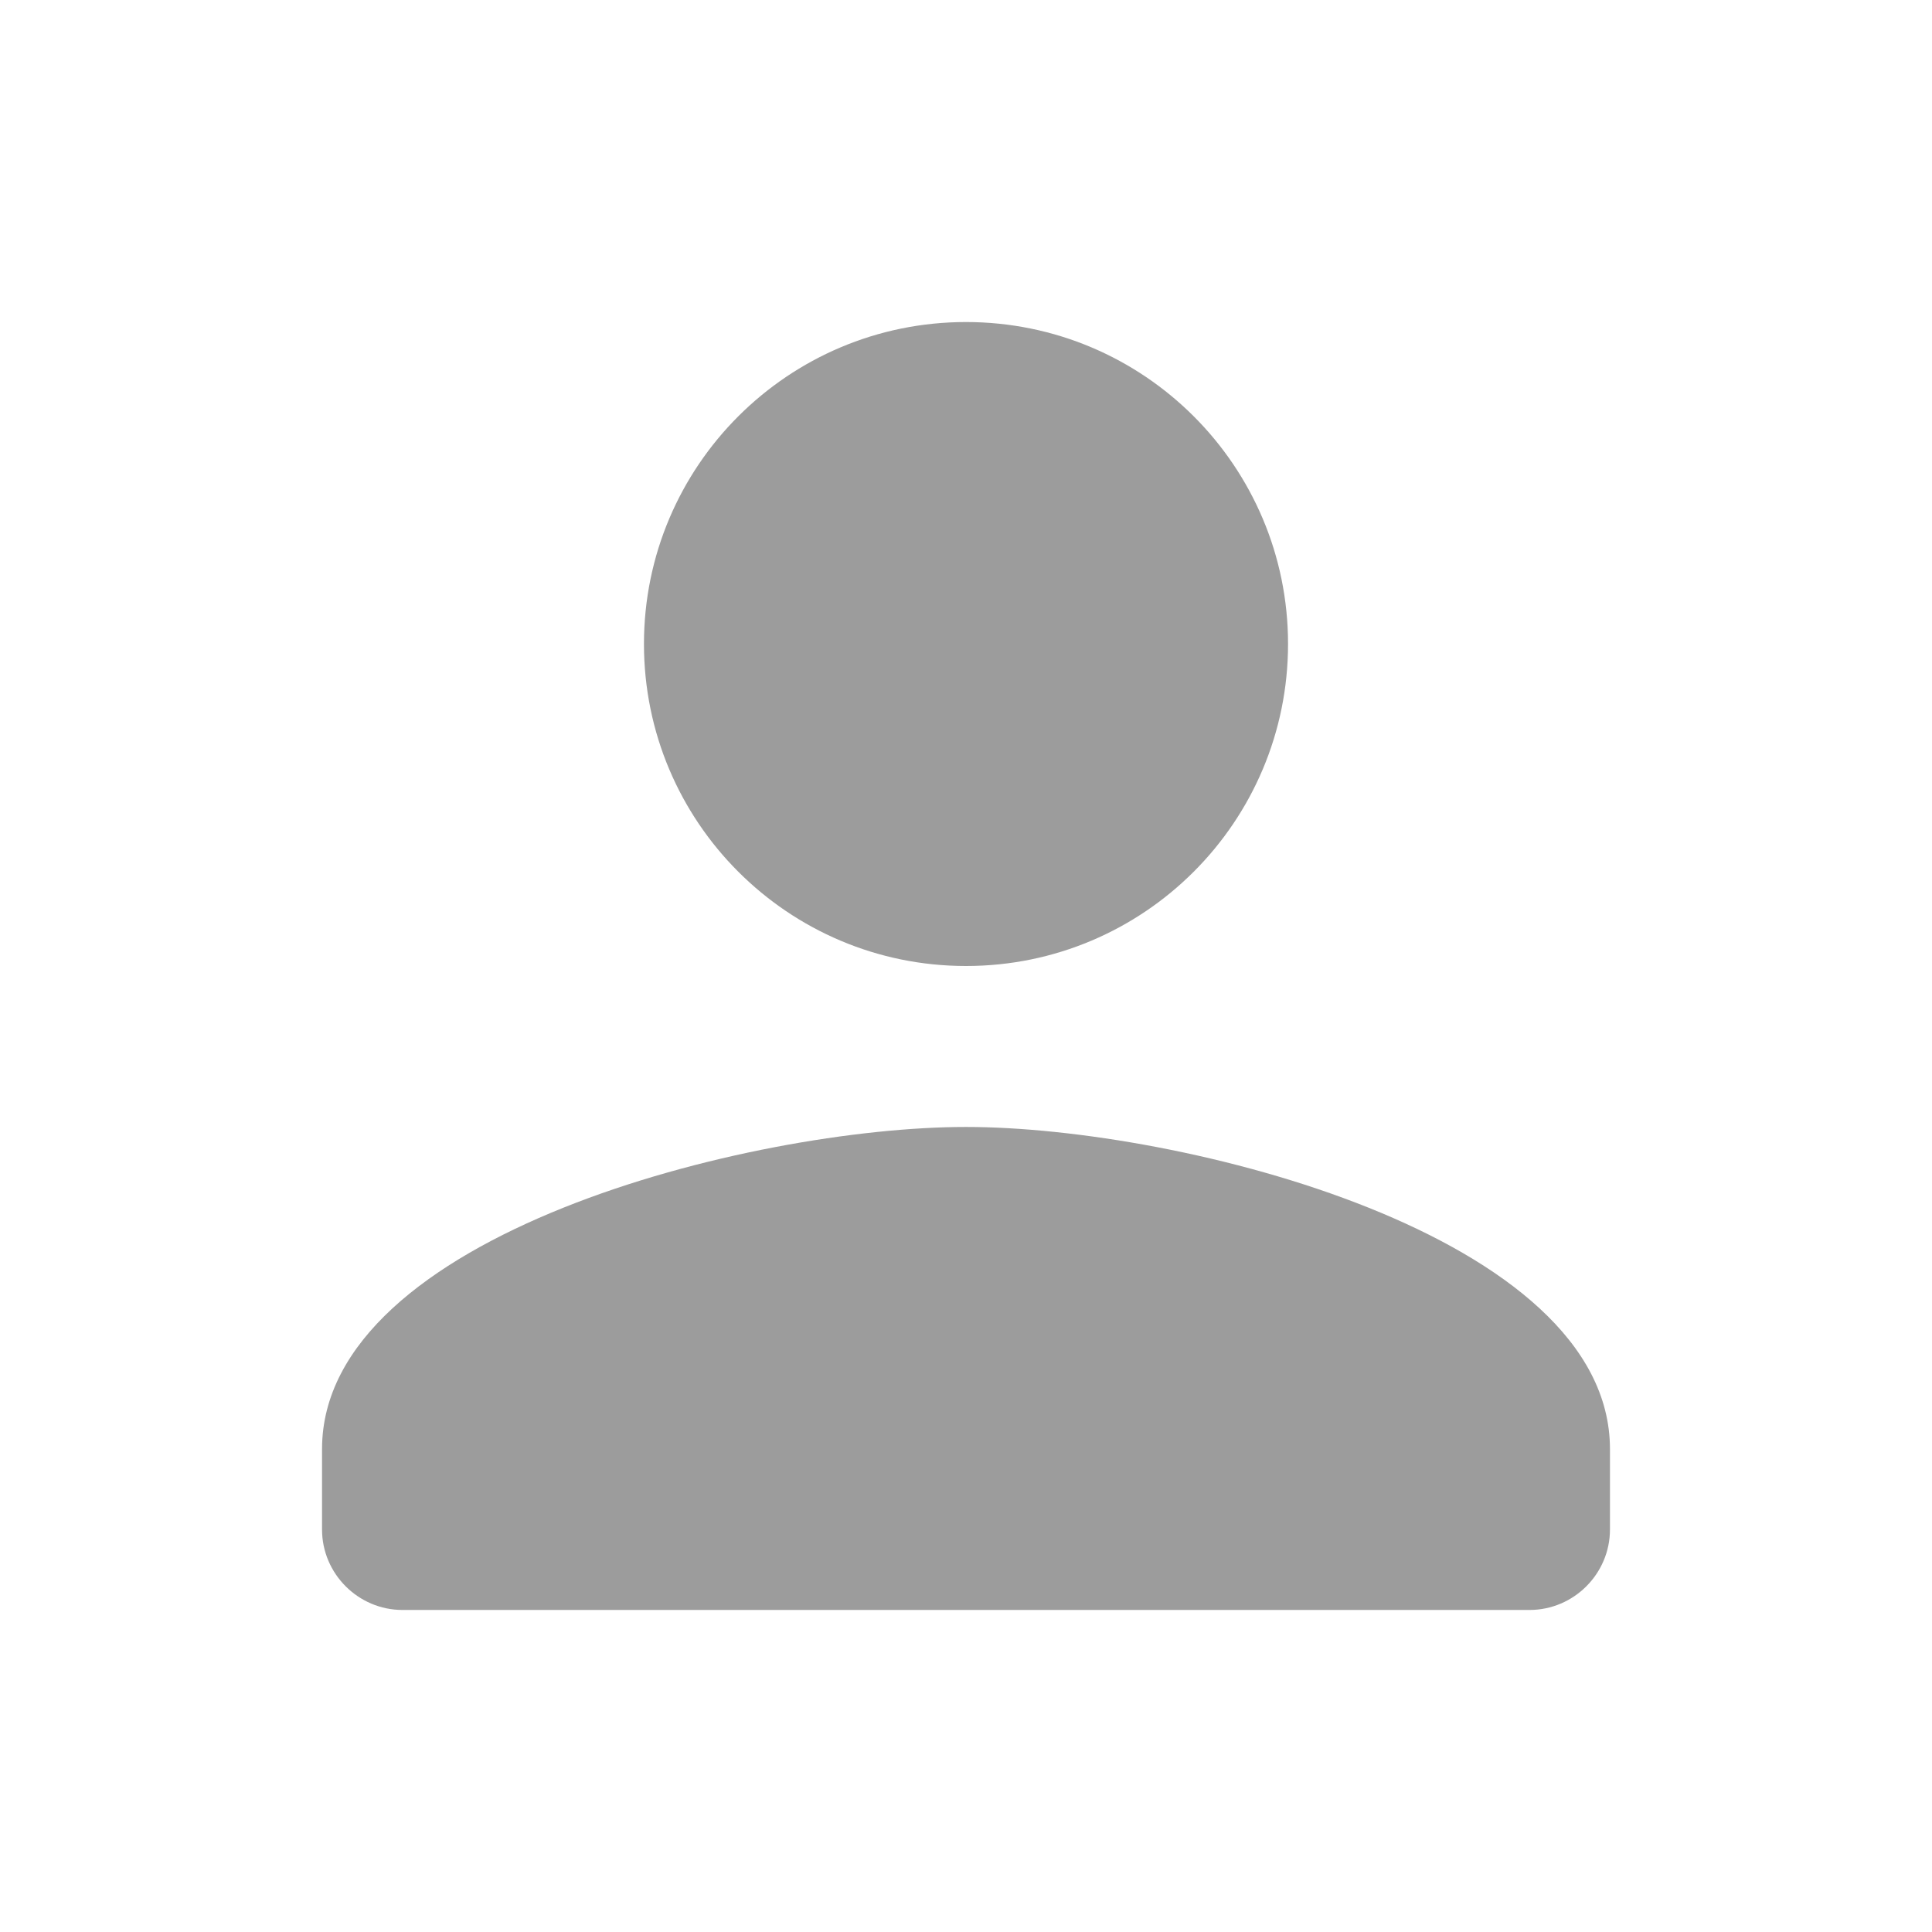
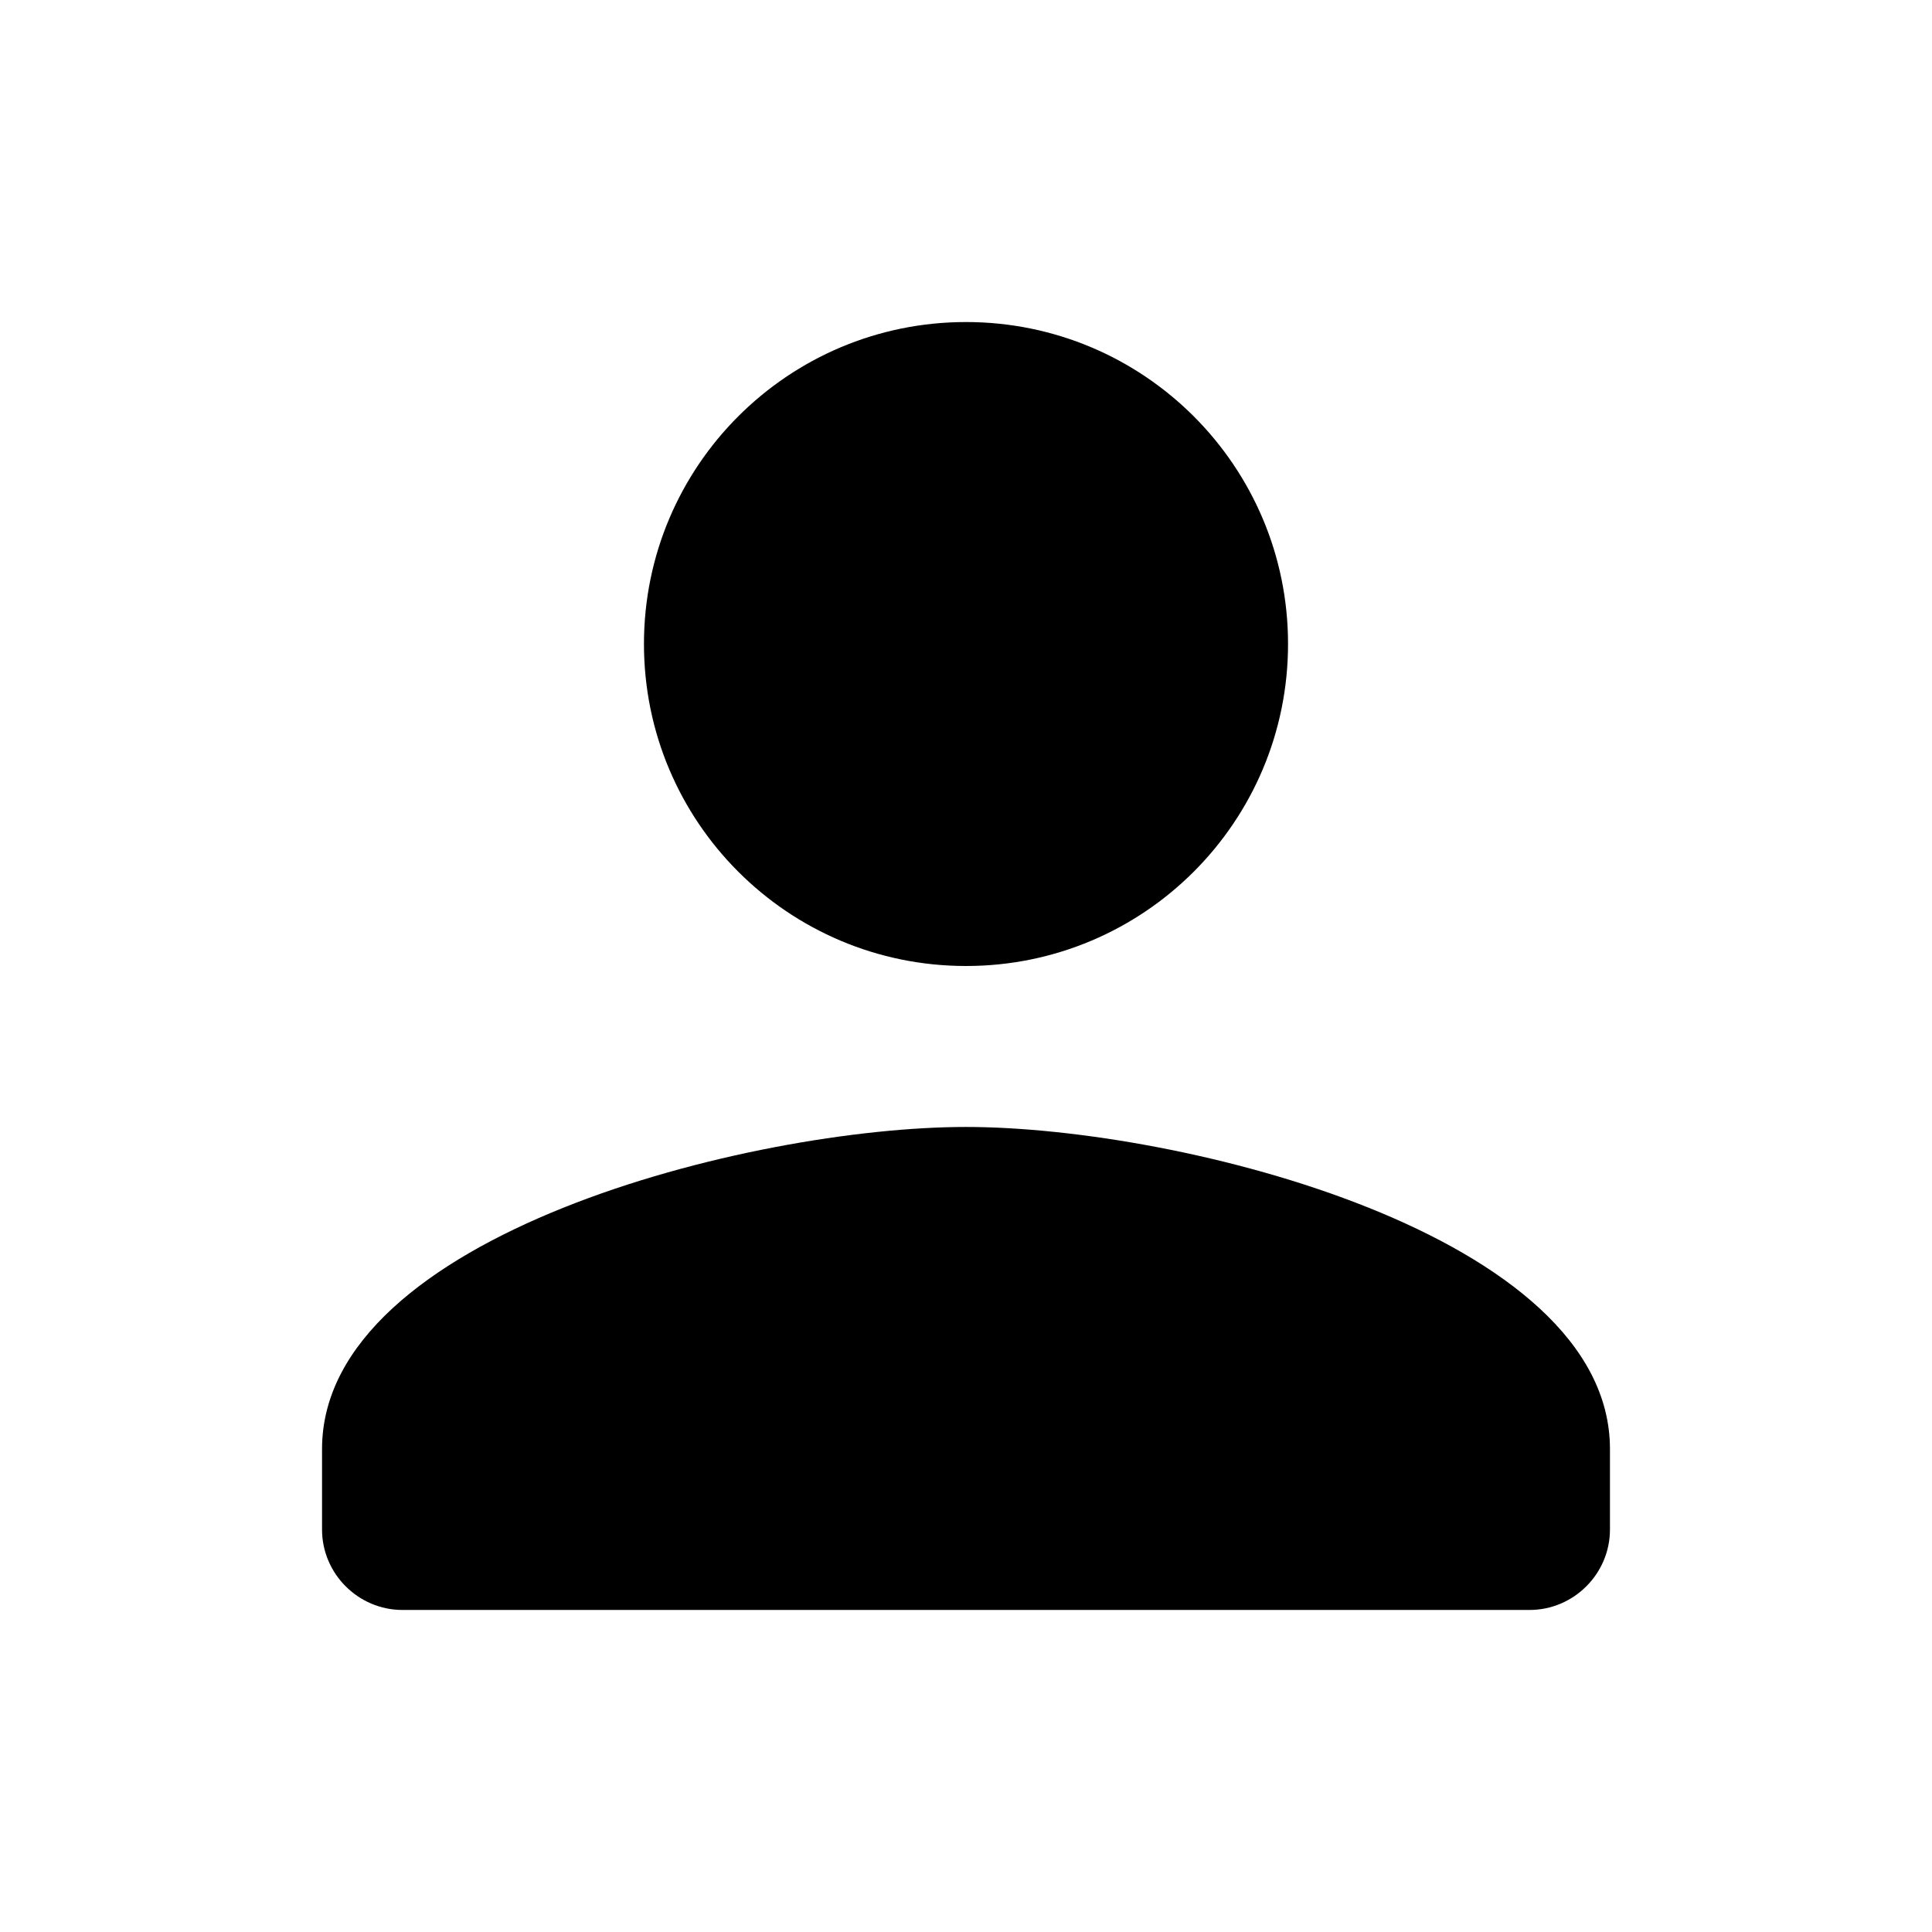
<svg xmlns="http://www.w3.org/2000/svg" width="16" height="16" viewBox="0 0 16 16" fill="currentColor">
-   <path fill-rule="evenodd" clip-rule="evenodd" d="M10.667 5.333C10.667 6.807 9.473 8 8 8C6.527 8 5.333 6.807 5.333 5.333C5.333 3.86 6.527 2.667 8 2.667C9.473 2.667 10.667 3.86 10.667 5.333ZM2.667 12C2.667 10.227 6.22 9.333 8 9.333C9.78 9.333 13.333 10.227 13.333 12V12.667C13.333 13.033 13.033 13.333 12.667 13.333H3.333C2.967 13.333 2.667 13.033 2.667 12.667V12Z" fill="#9C9C9C" />
+   <path fill-rule="evenodd" clip-rule="evenodd" d="M10.667 5.333C10.667 6.807 9.473 8 8 8C6.527 8 5.333 6.807 5.333 5.333C5.333 3.86 6.527 2.667 8 2.667C9.473 2.667 10.667 3.86 10.667 5.333ZM2.667 12C2.667 10.227 6.22 9.333 8 9.333C9.78 9.333 13.333 10.227 13.333 12V12.667C13.333 13.033 13.033 13.333 12.667 13.333H3.333C2.967 13.333 2.667 13.033 2.667 12.667V12Z" />
</svg>
